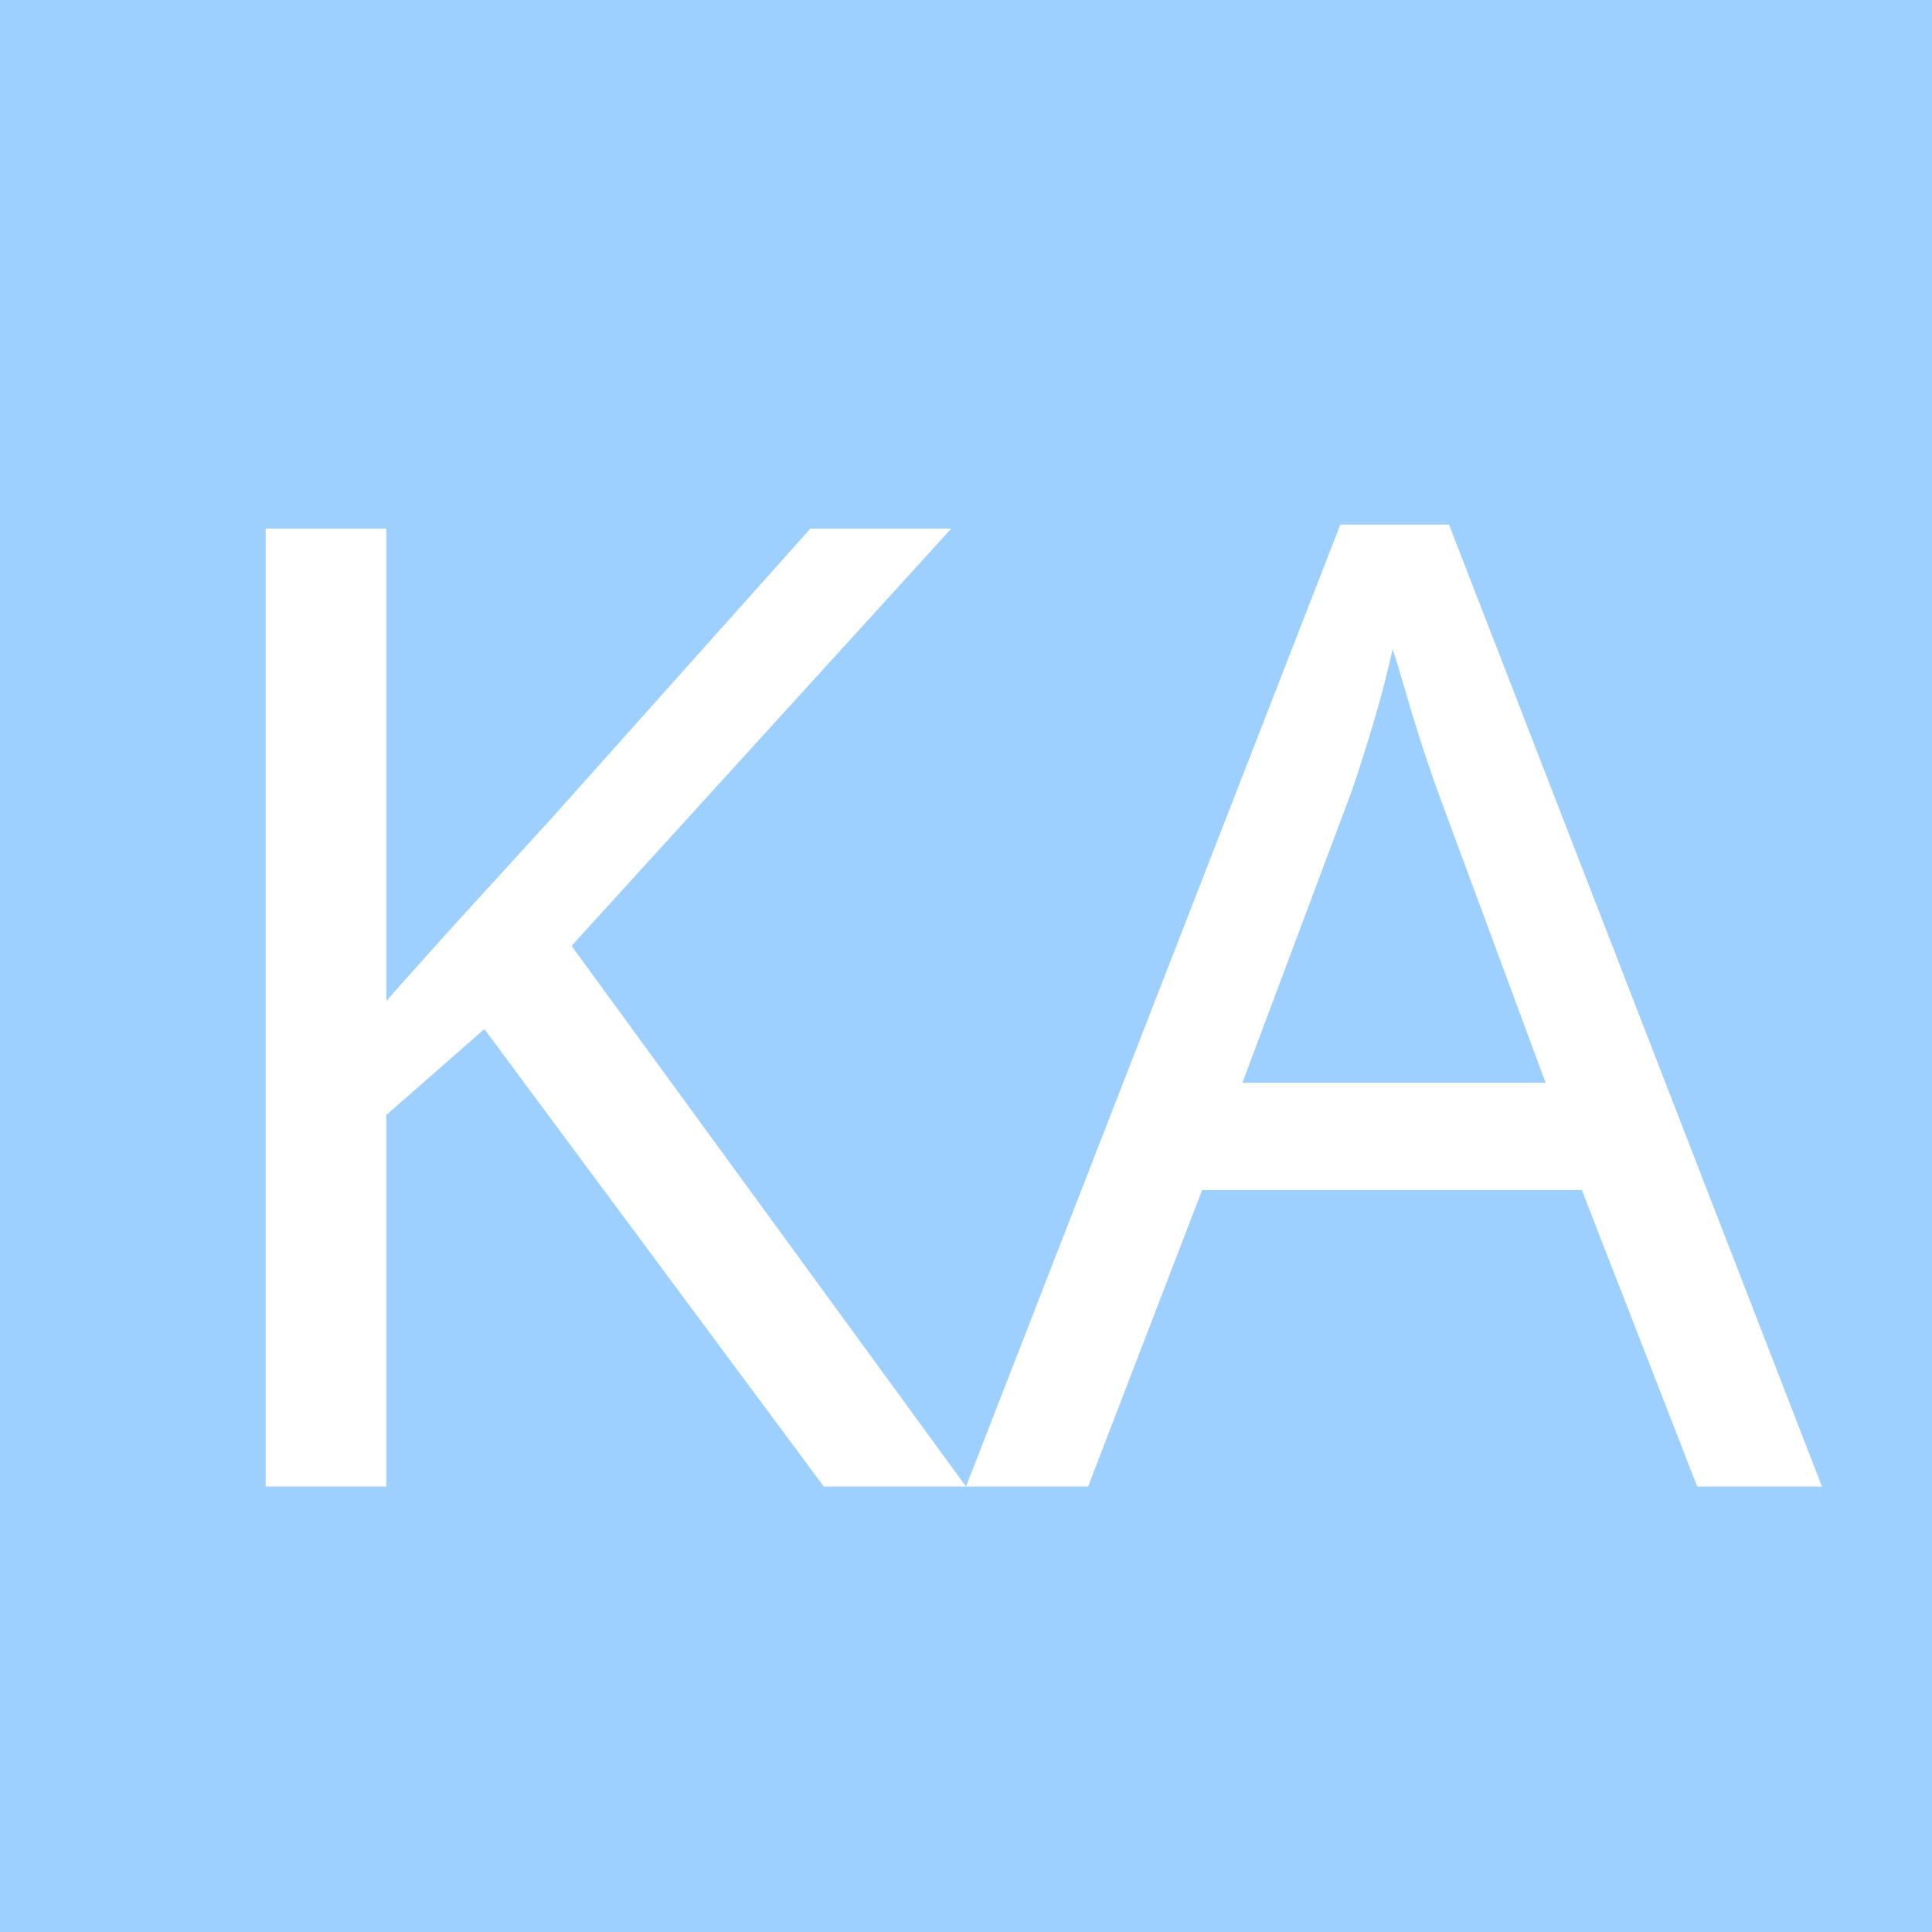
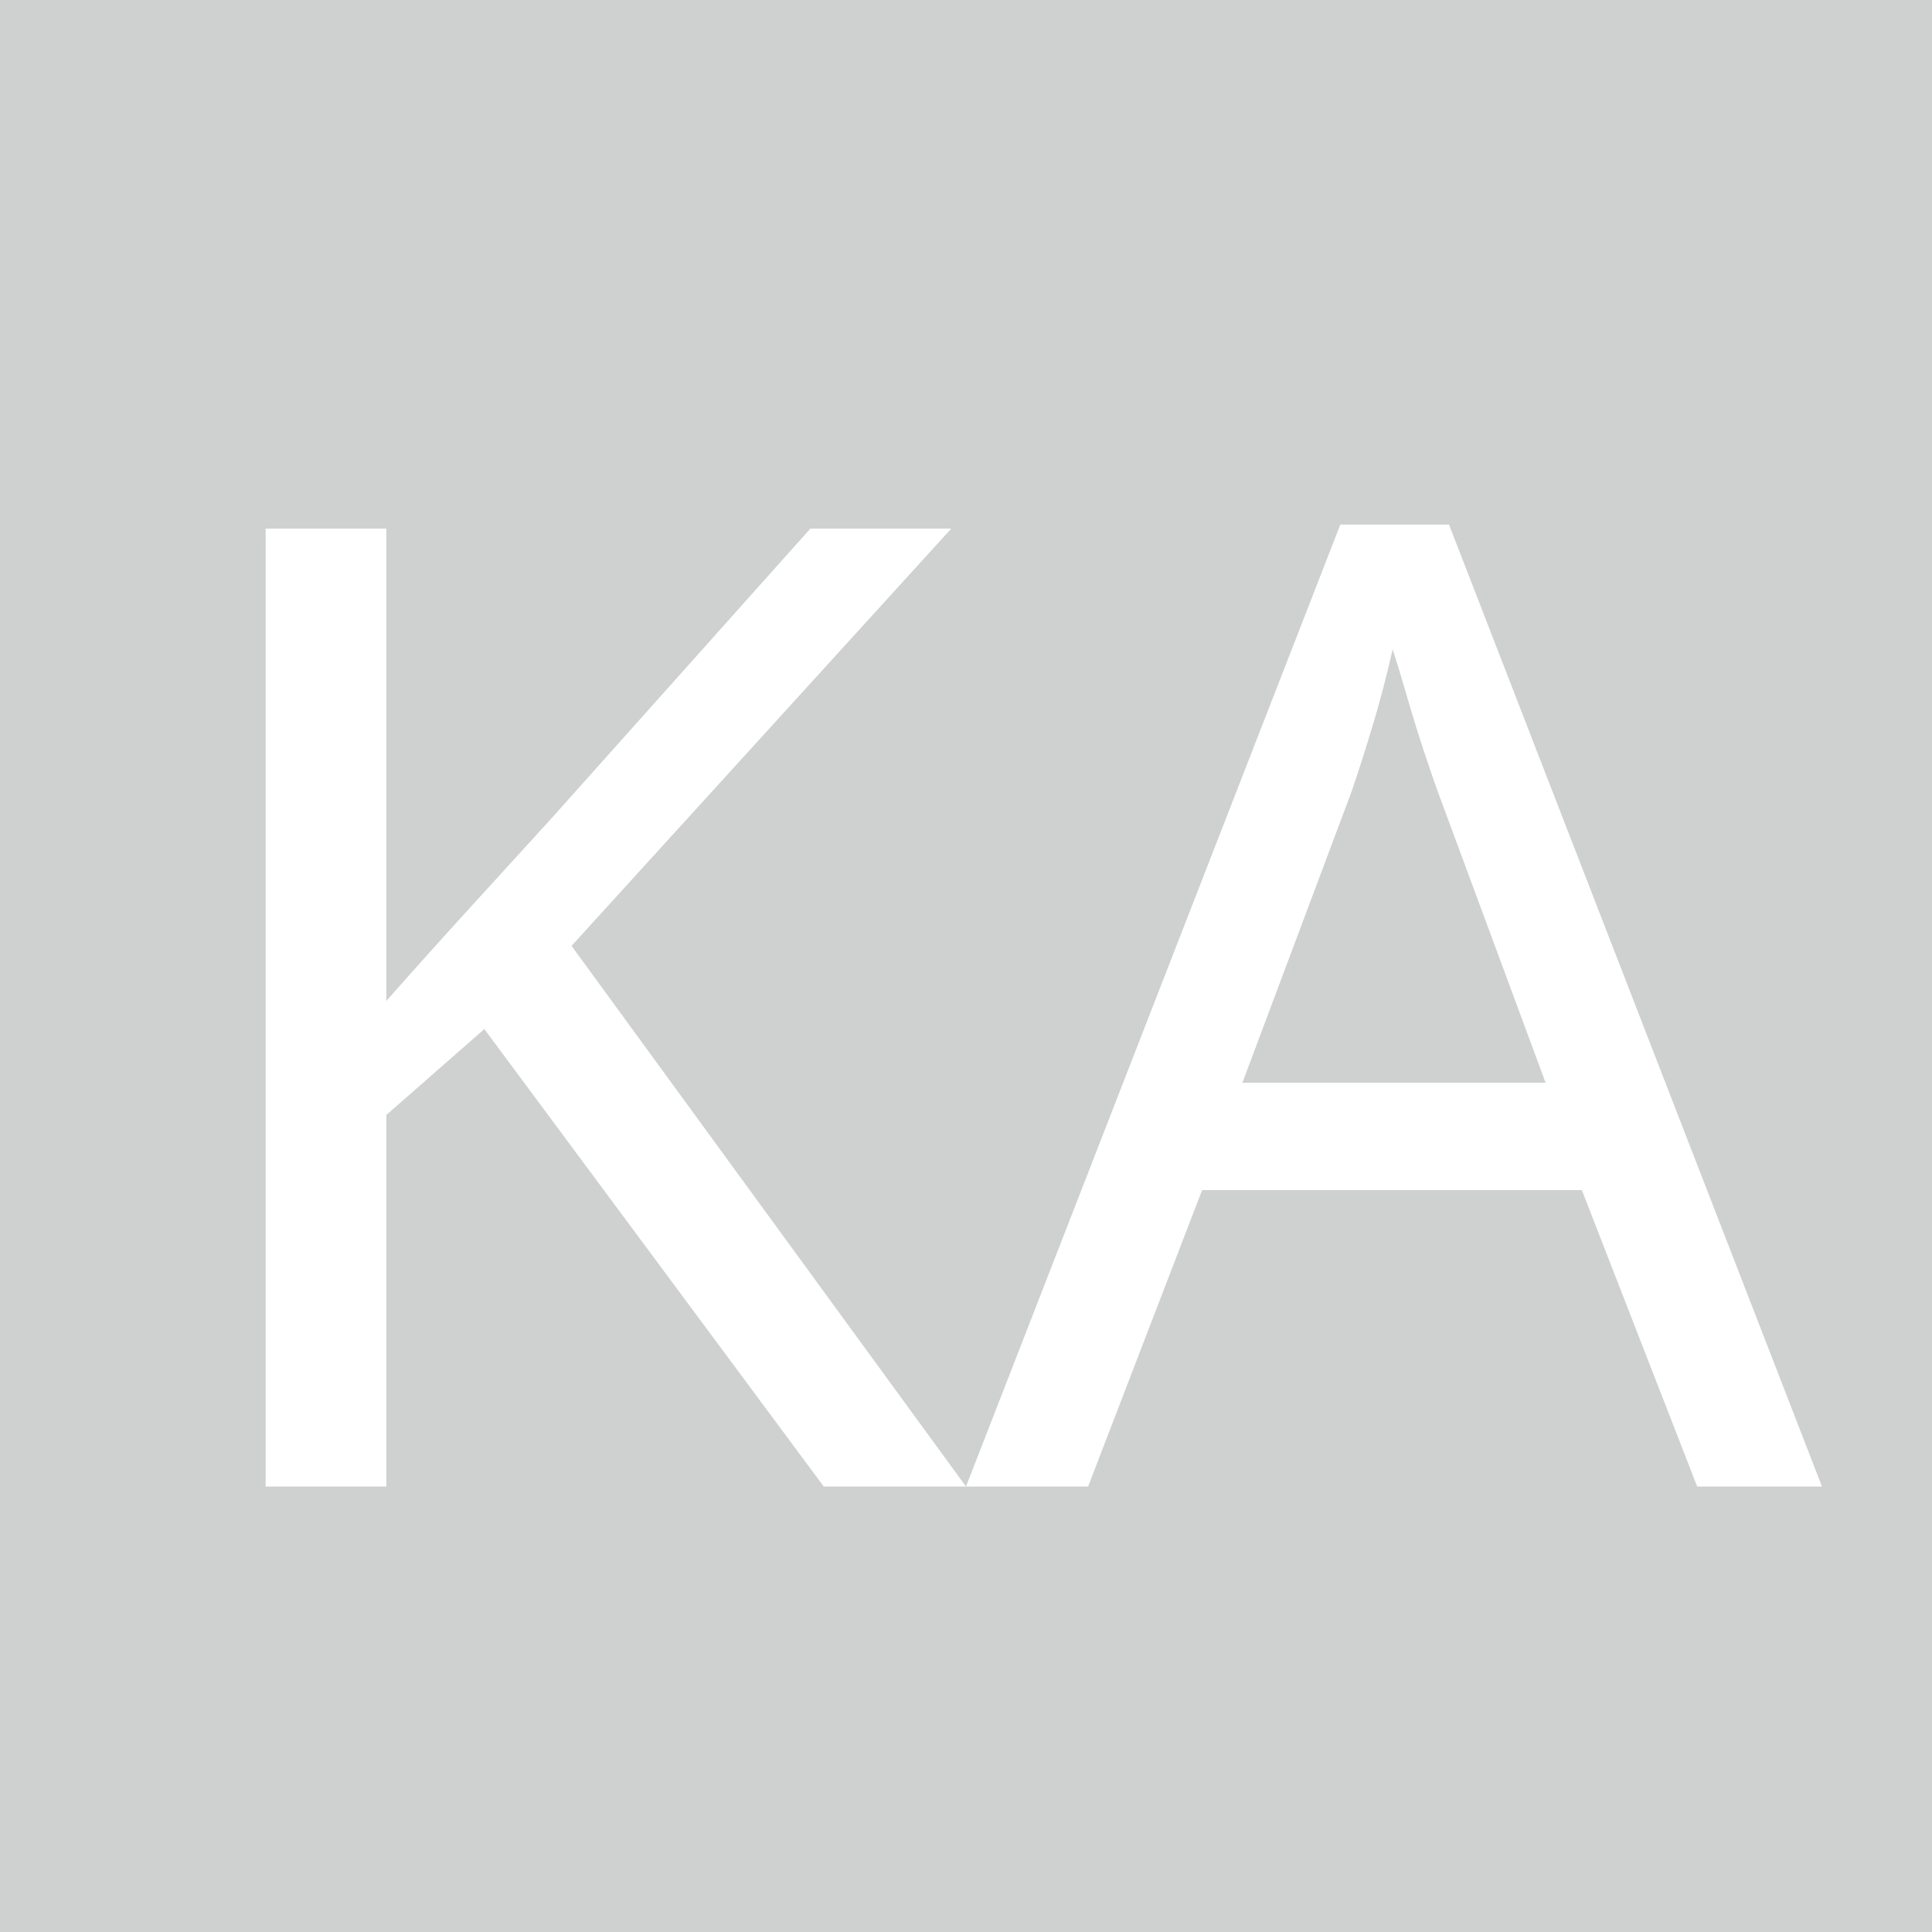
<svg xmlns="http://www.w3.org/2000/svg" viewBox="0 0 1080 1080" fill="rgb(255 255 255)">
-   <rect width="1080" height="1080" fill="rgb(157 208 258)" />
+   <rect width="1080" height="1080" fill="rgb(207 208 208)" />
  <text x="540" y="540" dominant-baseline="central" text-anchor="end" font-size="750px" font-family="Cascadia Mono">K</text>
  <text x="540" y="540" dominant-baseline="central" text-anchor="start" font-size="750px" font-family="Cascadia Mono Light">A</text>
</svg>
